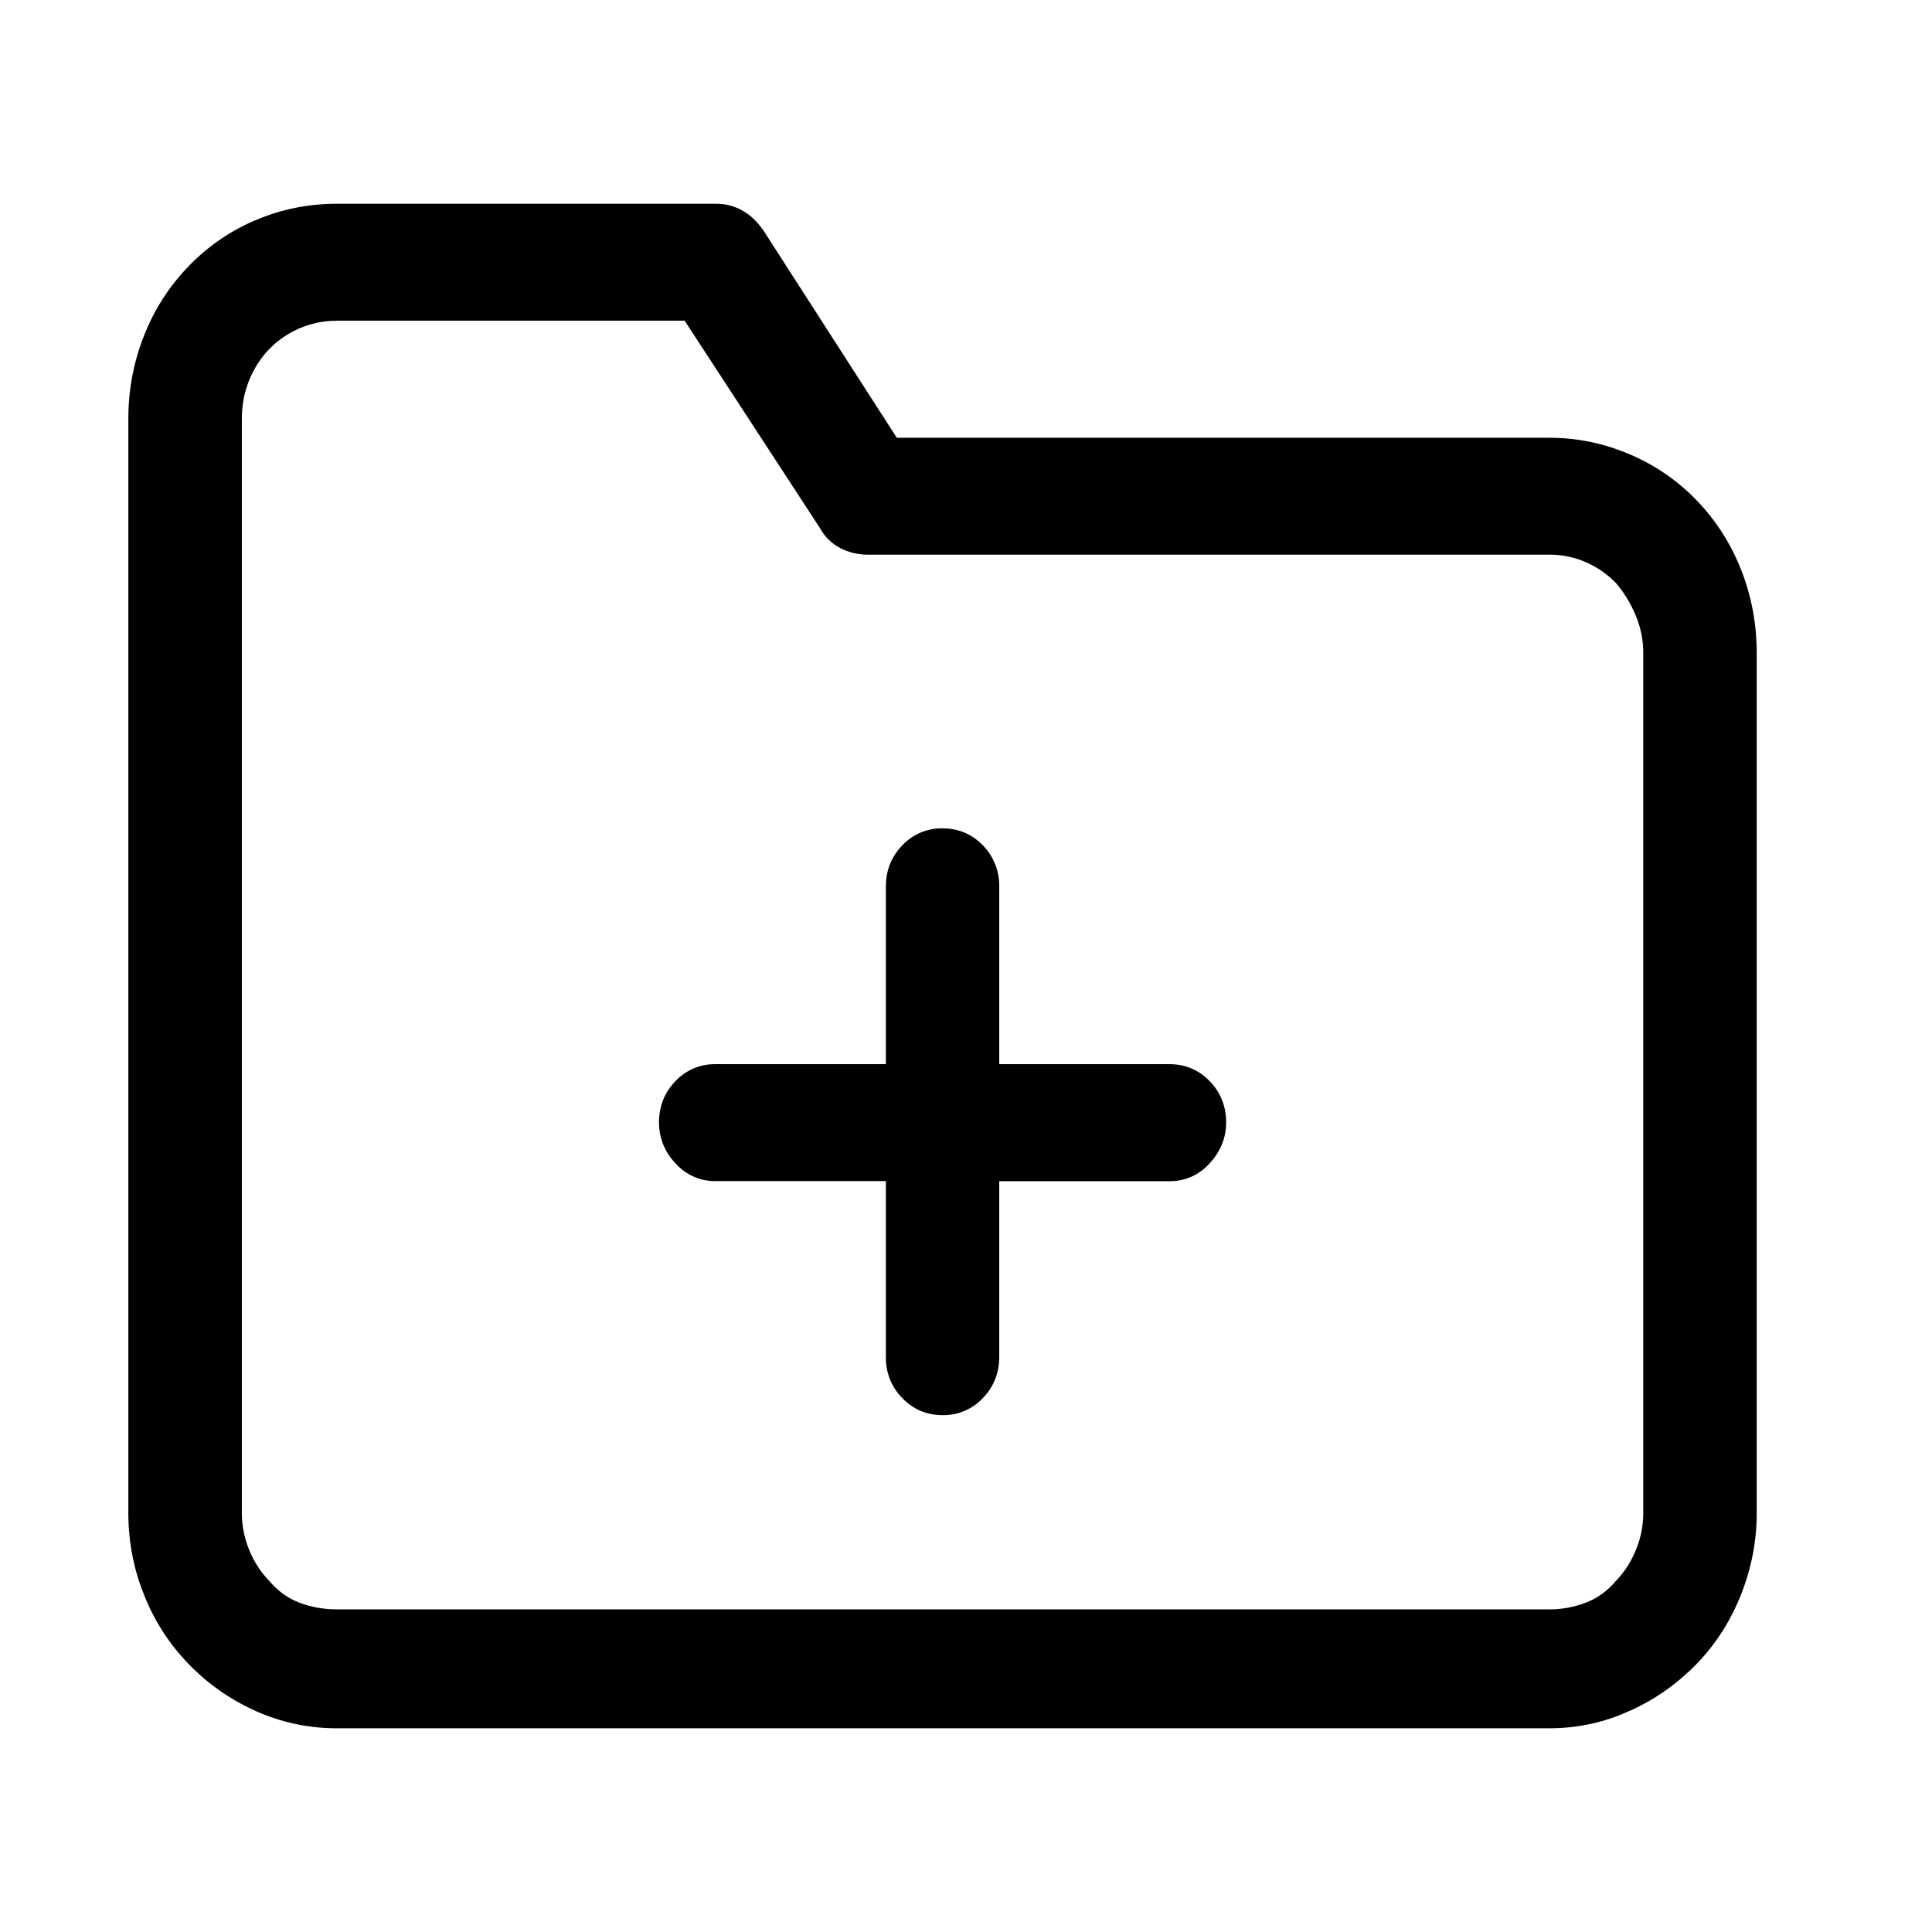
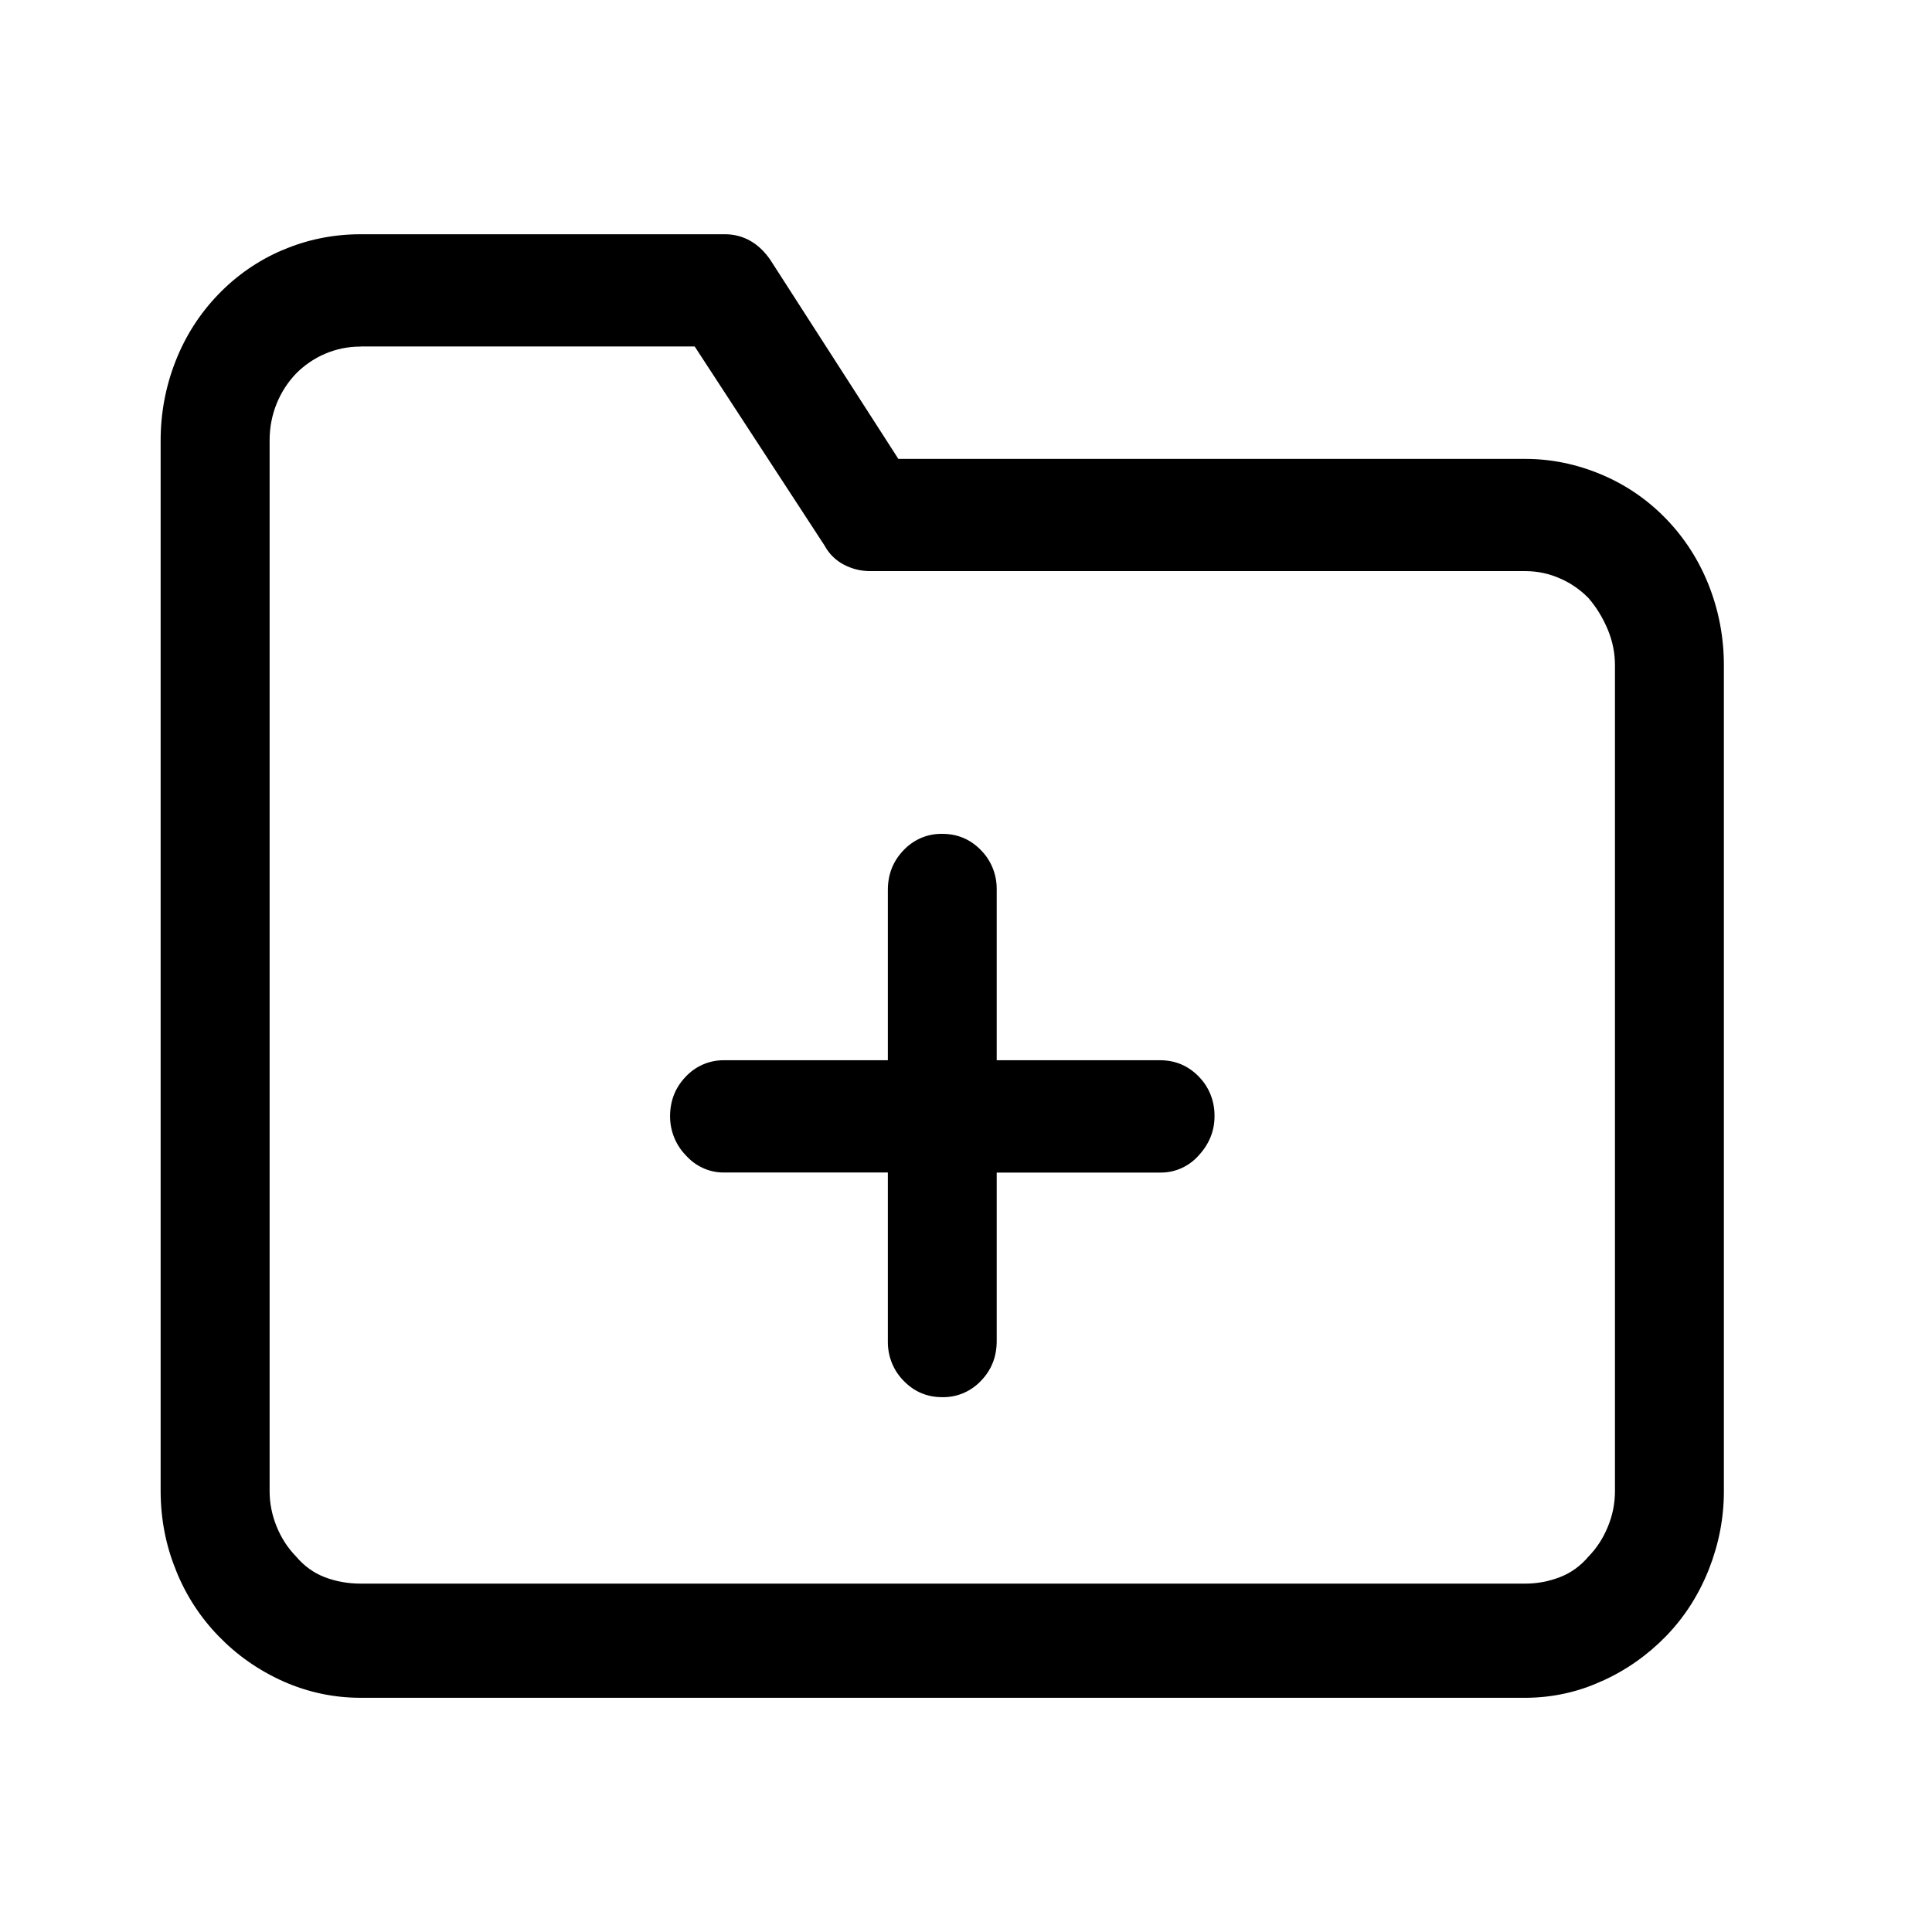
<svg xmlns="http://www.w3.org/2000/svg" width="256" height="256" viewBox="0 0 256 256" fill="none">
-   <path d="M44.653 42.504C44.622 42.504 44.591 42.504 44.559 42.504C41.107 42.504 37.973 43.928 35.685 46.24C33.435 48.6 32.047 51.832 32.047 55.408C32.047 55.44 32.047 55.464 32.047 55.496V200.496C32.047 202.16 32.372 203.784 33.016 205.368C33.66 206.952 34.552 208.328 35.685 209.488C36.81 210.824 38.144 211.784 39.68 212.368C41.216 212.952 42.876 213.248 44.645 213.248H205.382C206.995 213.248 208.57 212.952 210.106 212.368C211.642 211.784 212.977 210.824 214.109 209.488C215.234 208.328 216.126 206.952 216.77 205.368C217.422 203.784 217.74 202.16 217.74 200.488V86.488C217.74 84.824 217.422 83.2 216.77 81.616C216.072 79.936 215.18 78.488 214.094 77.224L214.109 77.24C212.992 76.096 211.665 75.16 210.184 74.52L210.106 74.488C208.71 73.864 207.089 73.496 205.382 73.496H114.96C113.672 73.496 112.454 73.2 111.329 72.616C110.196 72.024 109.281 71.128 108.676 70.024L108.66 69.992L90.717 42.488H44.653V42.504ZM25.018 35.248C27.508 32.672 30.495 30.6 33.807 29.192L33.986 29.128C37.12 27.784 40.751 27 44.567 27C44.598 27 44.629 27 44.66 27H94.836C94.86 27 94.898 27 94.93 27C96.186 27 97.365 27.328 98.389 27.904L98.351 27.888C99.398 28.464 100.329 29.344 101.143 30.512L118.831 58.008H205.382C208.935 58.008 212.41 58.72 215.8 60.136C219.19 61.552 222.185 63.592 224.776 66.256C227.359 68.928 229.337 72.008 230.71 75.504C232.083 79 232.774 82.672 232.774 86.512V200.512C232.774 204.176 232.083 207.76 230.71 211.256C229.283 214.864 227.274 217.944 224.776 220.512C222.262 223.096 219.291 225.2 215.986 226.68L215.8 226.752C212.736 228.168 209.152 229 205.382 229.008H44.637C40.929 229.008 37.368 228.256 33.978 226.76C30.495 225.208 27.516 223.096 25.011 220.504C22.505 217.936 20.495 214.856 19.13 211.44L19.068 211.256C17.765 208.08 17.012 204.392 17.005 200.512V55.512C17.005 51.672 17.695 48.008 19.068 44.512C20.441 41.016 22.419 37.928 25.011 35.256L25.018 35.248ZM124.897 109.76C126.992 109.76 128.776 110.512 130.226 112.008C131.576 113.368 132.406 115.264 132.406 117.352C132.406 117.408 132.406 117.464 132.406 117.52V141.008H154.958C157.052 141.008 158.836 141.76 160.287 143.256C161.637 144.616 162.467 146.512 162.467 148.608C162.467 148.664 162.467 148.712 162.467 148.768V148.76C162.467 150.76 161.745 152.552 160.295 154.136C158.999 155.6 157.137 156.512 155.074 156.512C155.035 156.512 154.989 156.512 154.95 156.512H132.406V179.76C132.406 181.92 131.685 183.76 130.234 185.256C128.915 186.648 127.077 187.512 125.044 187.512C124.99 187.512 124.944 187.512 124.889 187.512C122.787 187.512 121.018 186.76 119.56 185.256C118.21 183.896 117.38 182 117.38 179.912C117.38 179.856 117.38 179.808 117.38 179.752V156.504H94.836C94.798 156.504 94.751 156.504 94.712 156.504C92.649 156.504 90.795 155.592 89.507 154.144L89.499 154.136C88.157 152.76 87.327 150.864 87.319 148.76C87.319 146.592 88.049 144.76 89.499 143.256C90.818 141.864 92.656 141.008 94.689 141.008C94.743 141.008 94.79 141.008 94.844 141.008H117.38V117.504C117.38 115.344 118.109 113.504 119.56 112.008C120.879 110.616 122.717 109.76 124.742 109.76C124.796 109.76 124.843 109.76 124.897 109.76Z" fill="currentColor" />
+   <g data-optical="rescale" transform="translate(124.0,128.0) scale(0.96) translate(-124.0,-128.0)">
+     <path d="M44.653 42.504C44.622 42.504 44.591 42.504 44.559 42.504C41.107 42.504 37.973 43.928 35.685 46.24C33.435 48.6 32.047 51.832 32.047 55.408C32.047 55.44 32.047 55.464 32.047 55.496V200.496C32.047 202.16 32.372 203.784 33.016 205.368C33.66 206.952 34.552 208.328 35.685 209.488C36.81 210.824 38.144 211.784 39.68 212.368C41.216 212.952 42.876 213.248 44.645 213.248H205.382C206.995 213.248 208.57 212.952 210.106 212.368C211.642 211.784 212.977 210.824 214.109 209.488C215.234 208.328 216.126 206.952 216.77 205.368C217.422 203.784 217.74 202.16 217.74 200.488V86.488C217.74 84.824 217.422 83.2 216.77 81.616C216.072 79.936 215.18 78.488 214.094 77.224L214.109 77.24C212.992 76.096 211.665 75.16 210.184 74.52L210.106 74.488C208.71 73.864 207.089 73.496 205.382 73.496H114.96C113.672 73.496 112.454 73.2 111.329 72.616C110.196 72.024 109.281 71.128 108.676 70.024L108.66 69.992L90.717 42.488H44.653V42.504ZM25.018 35.248C27.508 32.672 30.495 30.6 33.807 29.192L33.986 29.128C37.12 27.784 40.751 27 44.567 27C44.598 27 44.629 27 44.66 27H94.836C94.86 27 94.898 27 94.93 27C96.186 27 97.365 27.328 98.389 27.904L98.351 27.888C99.398 28.464 100.329 29.344 101.143 30.512L118.831 58.008H205.382C208.935 58.008 212.41 58.72 215.8 60.136C219.19 61.552 222.185 63.592 224.776 66.256C227.359 68.928 229.337 72.008 230.71 75.504C232.083 79 232.774 82.672 232.774 86.512V200.512C232.774 204.176 232.083 207.76 230.71 211.256C229.283 214.864 227.274 217.944 224.776 220.512C222.262 223.096 219.291 225.2 215.986 226.68L215.8 226.752C212.736 228.168 209.152 229 205.382 229.008H44.637C40.929 229.008 37.368 228.256 33.978 226.76C30.495 225.208 27.516 223.096 25.011 220.504C22.505 217.936 20.495 214.856 19.13 211.44L19.068 211.256C17.765 208.08 17.012 204.392 17.005 200.512V55.512C17.005 51.672 17.695 48.008 19.068 44.512C20.441 41.016 22.419 37.928 25.011 35.256L25.018 35.248ZM124.897 109.76C126.992 109.76 128.776 110.512 130.226 112.008C131.576 113.368 132.406 115.264 132.406 117.352C132.406 117.408 132.406 117.464 132.406 117.52V141.008H154.958C157.052 141.008 158.836 141.76 160.287 143.256C161.637 144.616 162.467 146.512 162.467 148.608C162.467 148.664 162.467 148.712 162.467 148.768V148.76C162.467 150.76 161.745 152.552 160.295 154.136C158.999 155.6 157.137 156.512 155.074 156.512C155.035 156.512 154.989 156.512 154.95 156.512H132.406V179.76C132.406 181.92 131.685 183.76 130.234 185.256C128.915 186.648 127.077 187.512 125.044 187.512C124.99 187.512 124.944 187.512 124.889 187.512C122.787 187.512 121.018 186.76 119.56 185.256C118.21 183.896 117.38 182 117.38 179.912C117.38 179.856 117.38 179.808 117.38 179.752V156.504H94.836C94.798 156.504 94.751 156.504 94.712 156.504C92.649 156.504 90.795 155.592 89.507 154.144L89.499 154.136C88.157 152.76 87.327 150.864 87.319 148.76C87.319 146.592 88.049 144.76 89.499 143.256C90.818 141.864 92.656 141.008 94.689 141.008C94.743 141.008 94.79 141.008 94.844 141.008H117.38V117.504C117.38 115.344 118.109 113.504 119.56 112.008C120.879 110.616 122.717 109.76 124.742 109.76C124.796 109.76 124.843 109.76 124.897 109.76Z" fill="currentColor" />
+   </g>
</svg>
